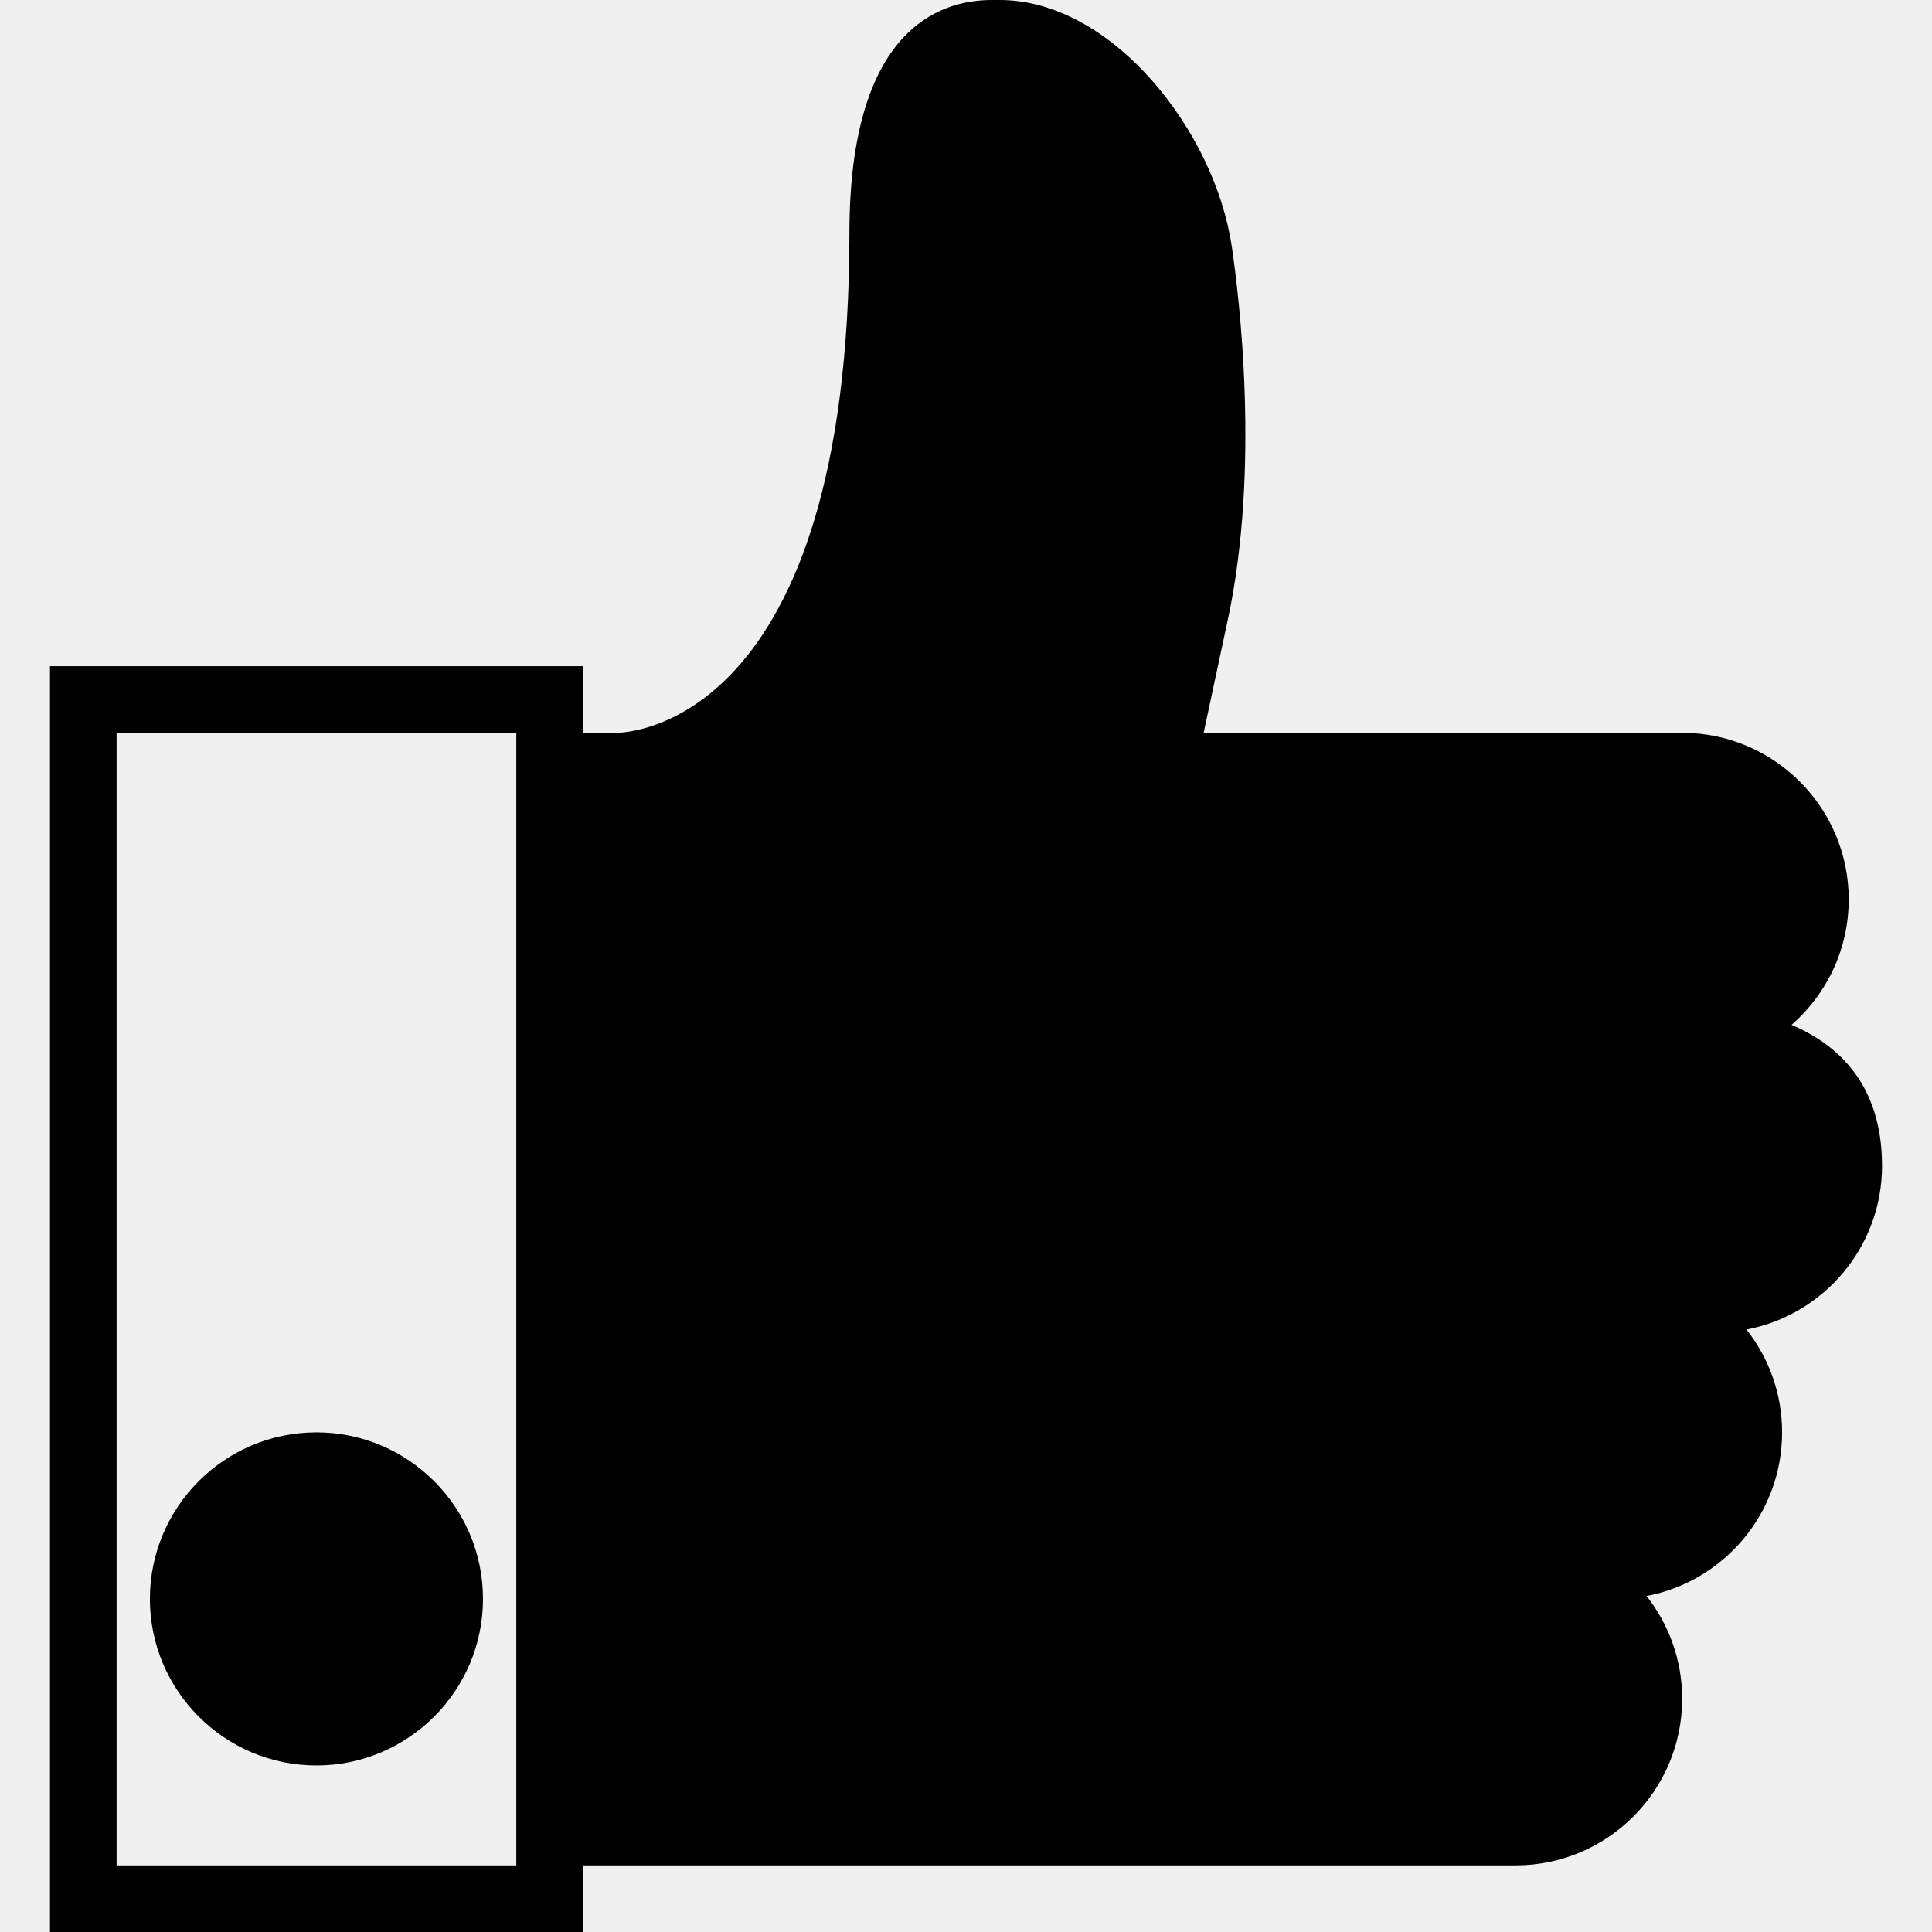
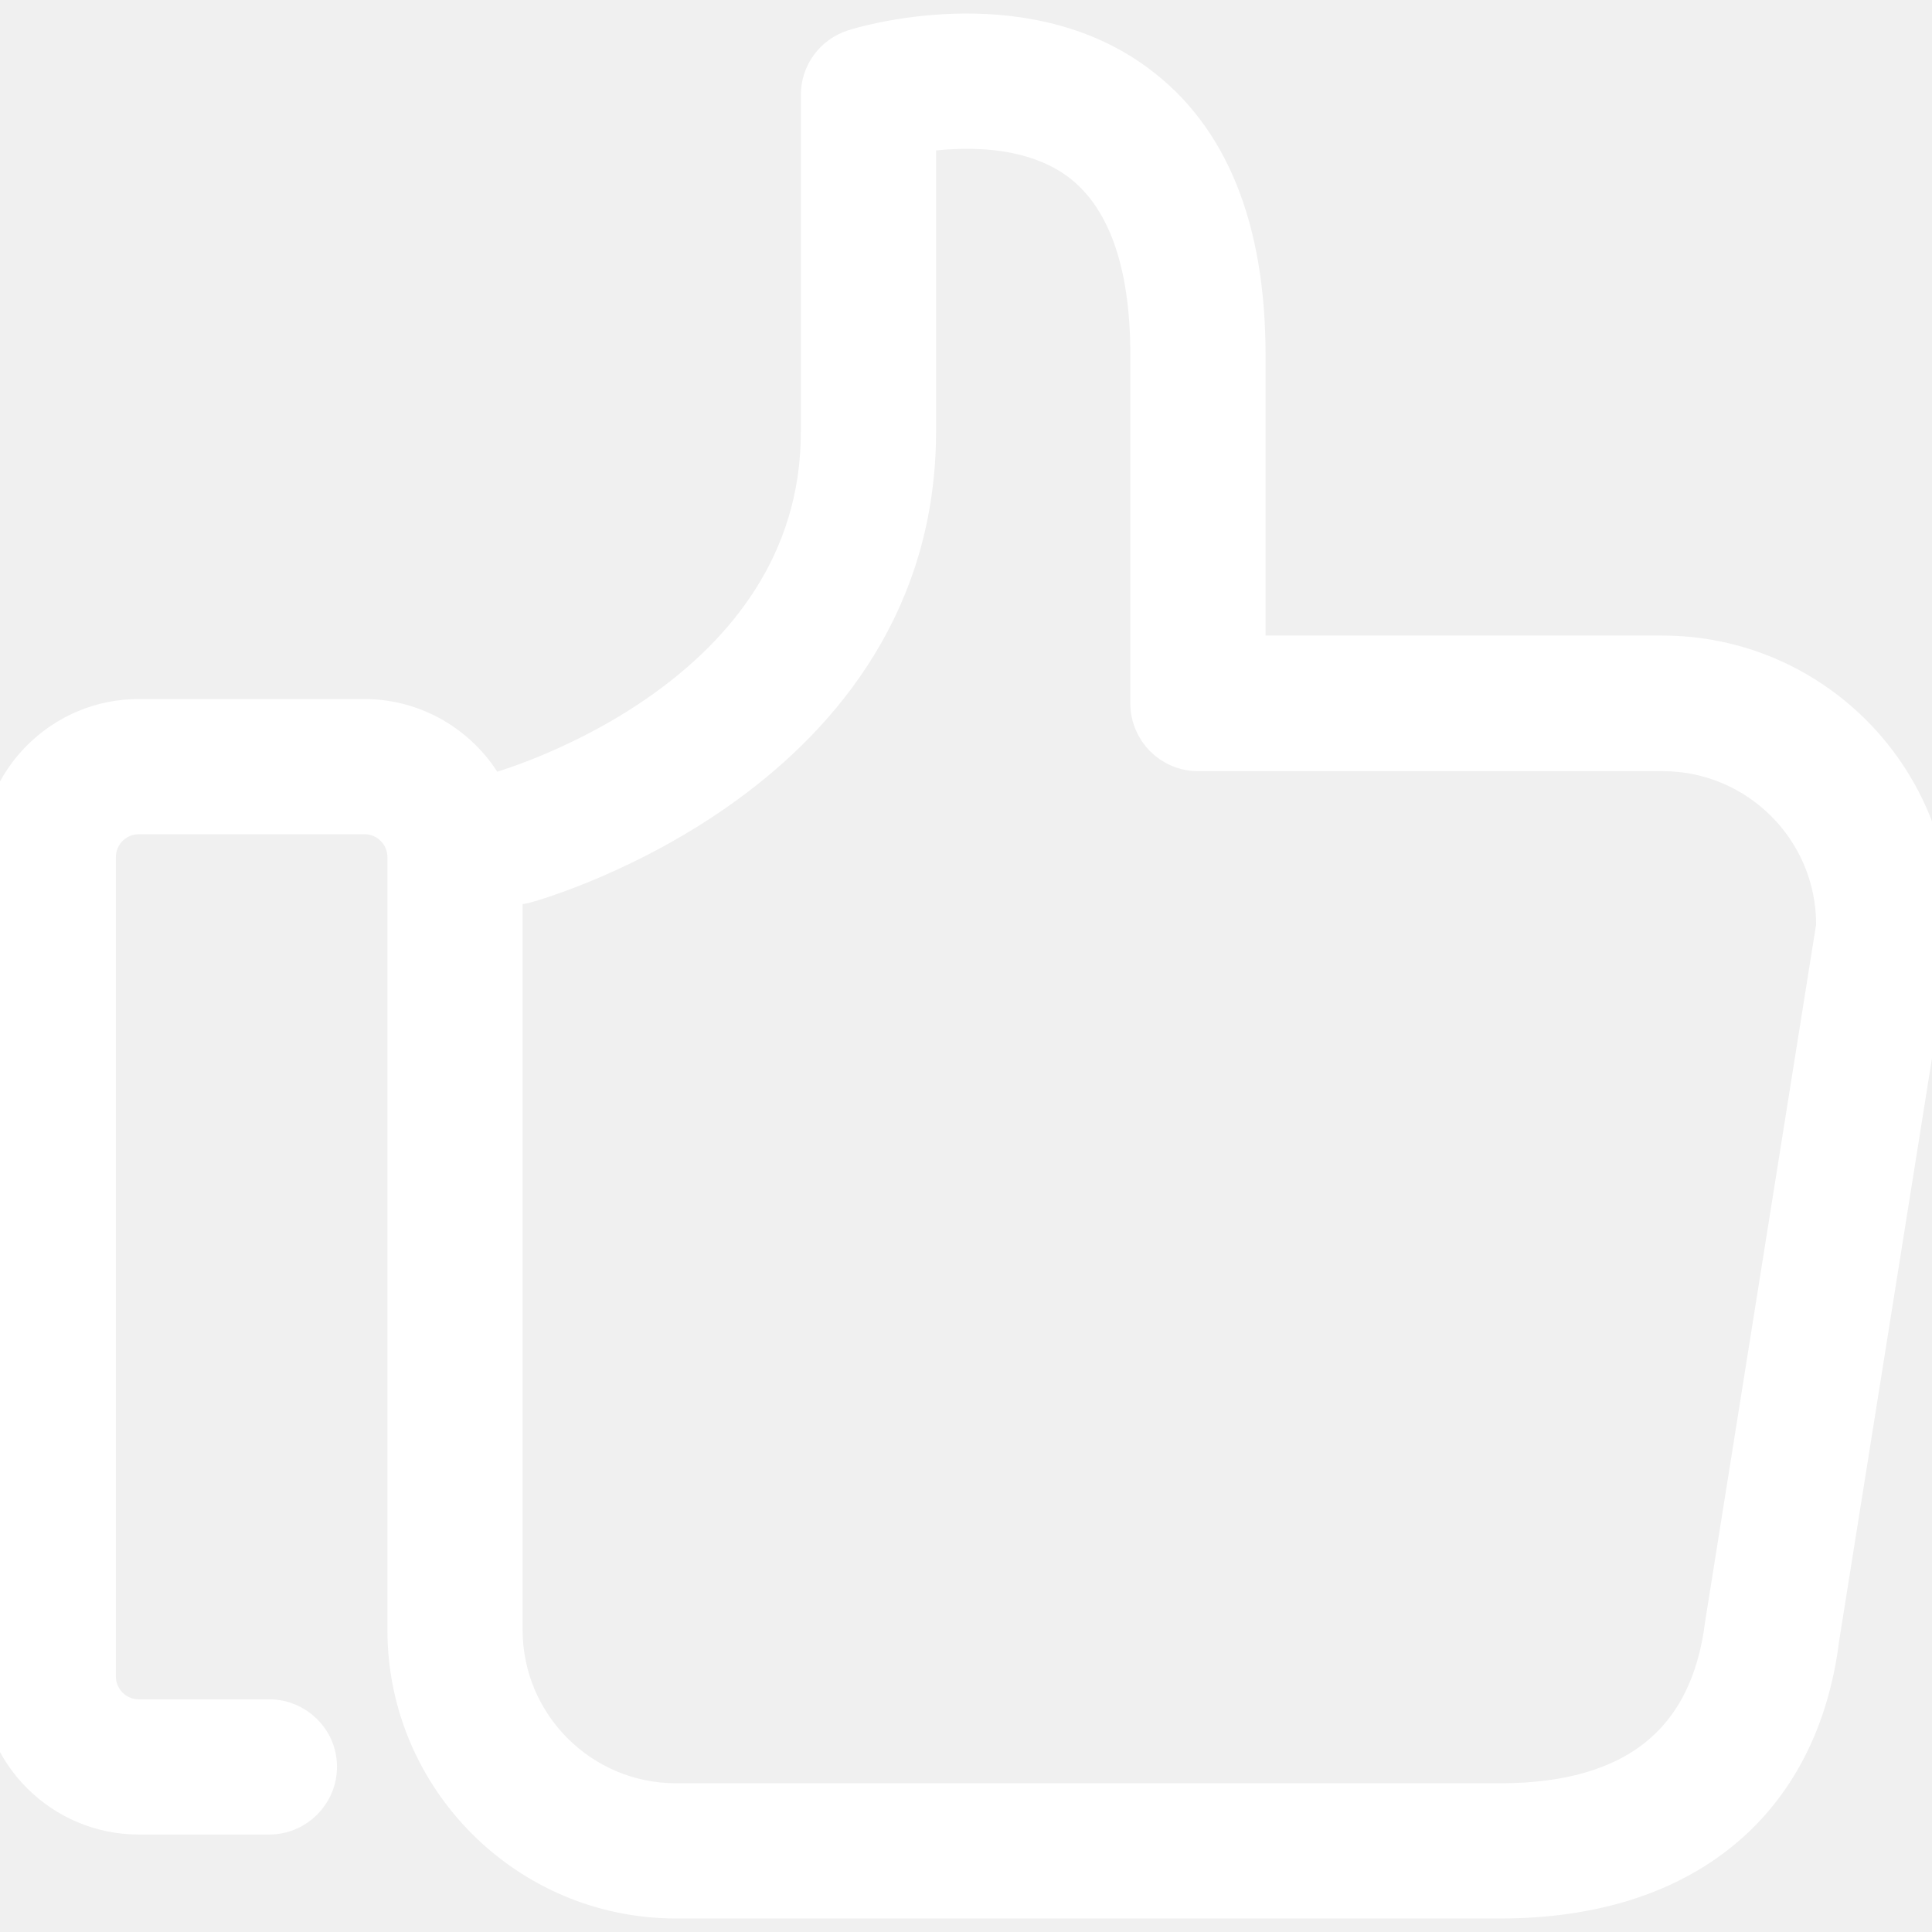
- <svg xmlns="http://www.w3.org/2000/svg" version="1.1" id="Capa_1" x="0px" y="0px" viewBox="0 0 58 58" style="enable-background:new 0 0 58 58;" xml:space="preserve">
+ <svg xmlns="http://www.w3.org/2000/svg" version="1.1" id="Capa_1" x="0px" y="0px" viewBox="0 0 490.2 490.2" style="enable-background:new 0 0 490.2 490.2;" xml:space="preserve" fill="white" stroke-width="2%" stroke="white">
  <g>
-     <path d="M9.5,43c-2.757,0-5,2.243-5,5s2.243,5,5,5s5-2.243,5-5S12.257,43,9.5,43z" />
-     <path d="M56.5,35c0-2.495-1.375-3.662-2.715-4.233C54.835,29.85,55.5,28.501,55.5,27c0-2.757-2.243-5-5-5H36.134l0.729-3.41   c0.973-4.549,0.334-9.716,0.116-11.191C36.461,3.906,33.372,0,30.013,0h-0.239C28.178,0,25.5,0.909,25.5,7c0,14.821-6.687,15-7,15   h0h-1v-2h-16v38h16v-2h28c2.757,0,5-2.243,5-5c0-1.164-0.4-2.236-1.069-3.087C51.745,47.476,53.5,45.439,53.5,43   c0-1.164-0.4-2.236-1.069-3.087C54.745,39.476,56.5,37.439,56.5,35z M3.5,56V22h12v34H3.5z" />
+     <path d="M490.1,234.464c0-37.6-30.6-68.3-68.3-68.3H316.2v-76.1c0-32.2-9.4-55.4-28-69c-29.4-21.6-69.8-9.3-71.5-8.7   c-5.1,1.6-8.6,6.3-8.6,11.7v85.5c0,67.3-78.1,90.2-81.4,91.2c-1,0.3-1.9,0.6-2.7,1.1c-5.8-11.6-17.8-19.6-31.6-19.6H35.2   c-19.4,0-35.2,15.8-35.2,35.2v207.9c0,19.4,15.8,35.2,35.2,35.2h33.1c6.8,0,12.3-5.5,12.3-12.3s-5.6-12.2-12.3-12.2H35.2   c-5.9,0-10.7-4.8-10.7-10.7v-207.9c0-5.9,4.8-10.7,10.7-10.7h57.3c5.9,0,10.7,4.8,10.7,10.7v196.1c0,37.6,30.6,68.3,68.3,68.3   h209.2c46.4,0,75.9-24.3,81.1-66.3l28.2-177c0.1-0.6,0.2-1.3,0.2-1.9v-2.2H490.1z M465.6,235.564l-28.1,176.5   c-3.7,30-22.8,45.3-56.8,45.3h-7.8H171.5c-24.1,0-43.8-19.6-43.8-43.8v-189.1c1.8,0.4,3.7,0.3,5.6-0.2   c4.1-1.1,99.3-28.7,99.3-114.8v-75.6c10.4-1.6,28.2-2.5,41.1,6.9c11.9,8.8,18,25.3,18,49.3v88.4c0,6.8,5.5,12.3,12.3,12.3h117.9   c24.1,0,43.8,19.6,43.8,43.8v1H465.6z" />
  </g>
  <g>
</g>
  <g>
</g>
  <g>
</g>
  <g>
</g>
  <g>
</g>
  <g>
</g>
  <g>
</g>
  <g>
</g>
  <g>
</g>
  <g>
</g>
  <g>
</g>
  <g>
</g>
  <g>
</g>
  <g>
</g>
  <g>
</g>
</svg>
